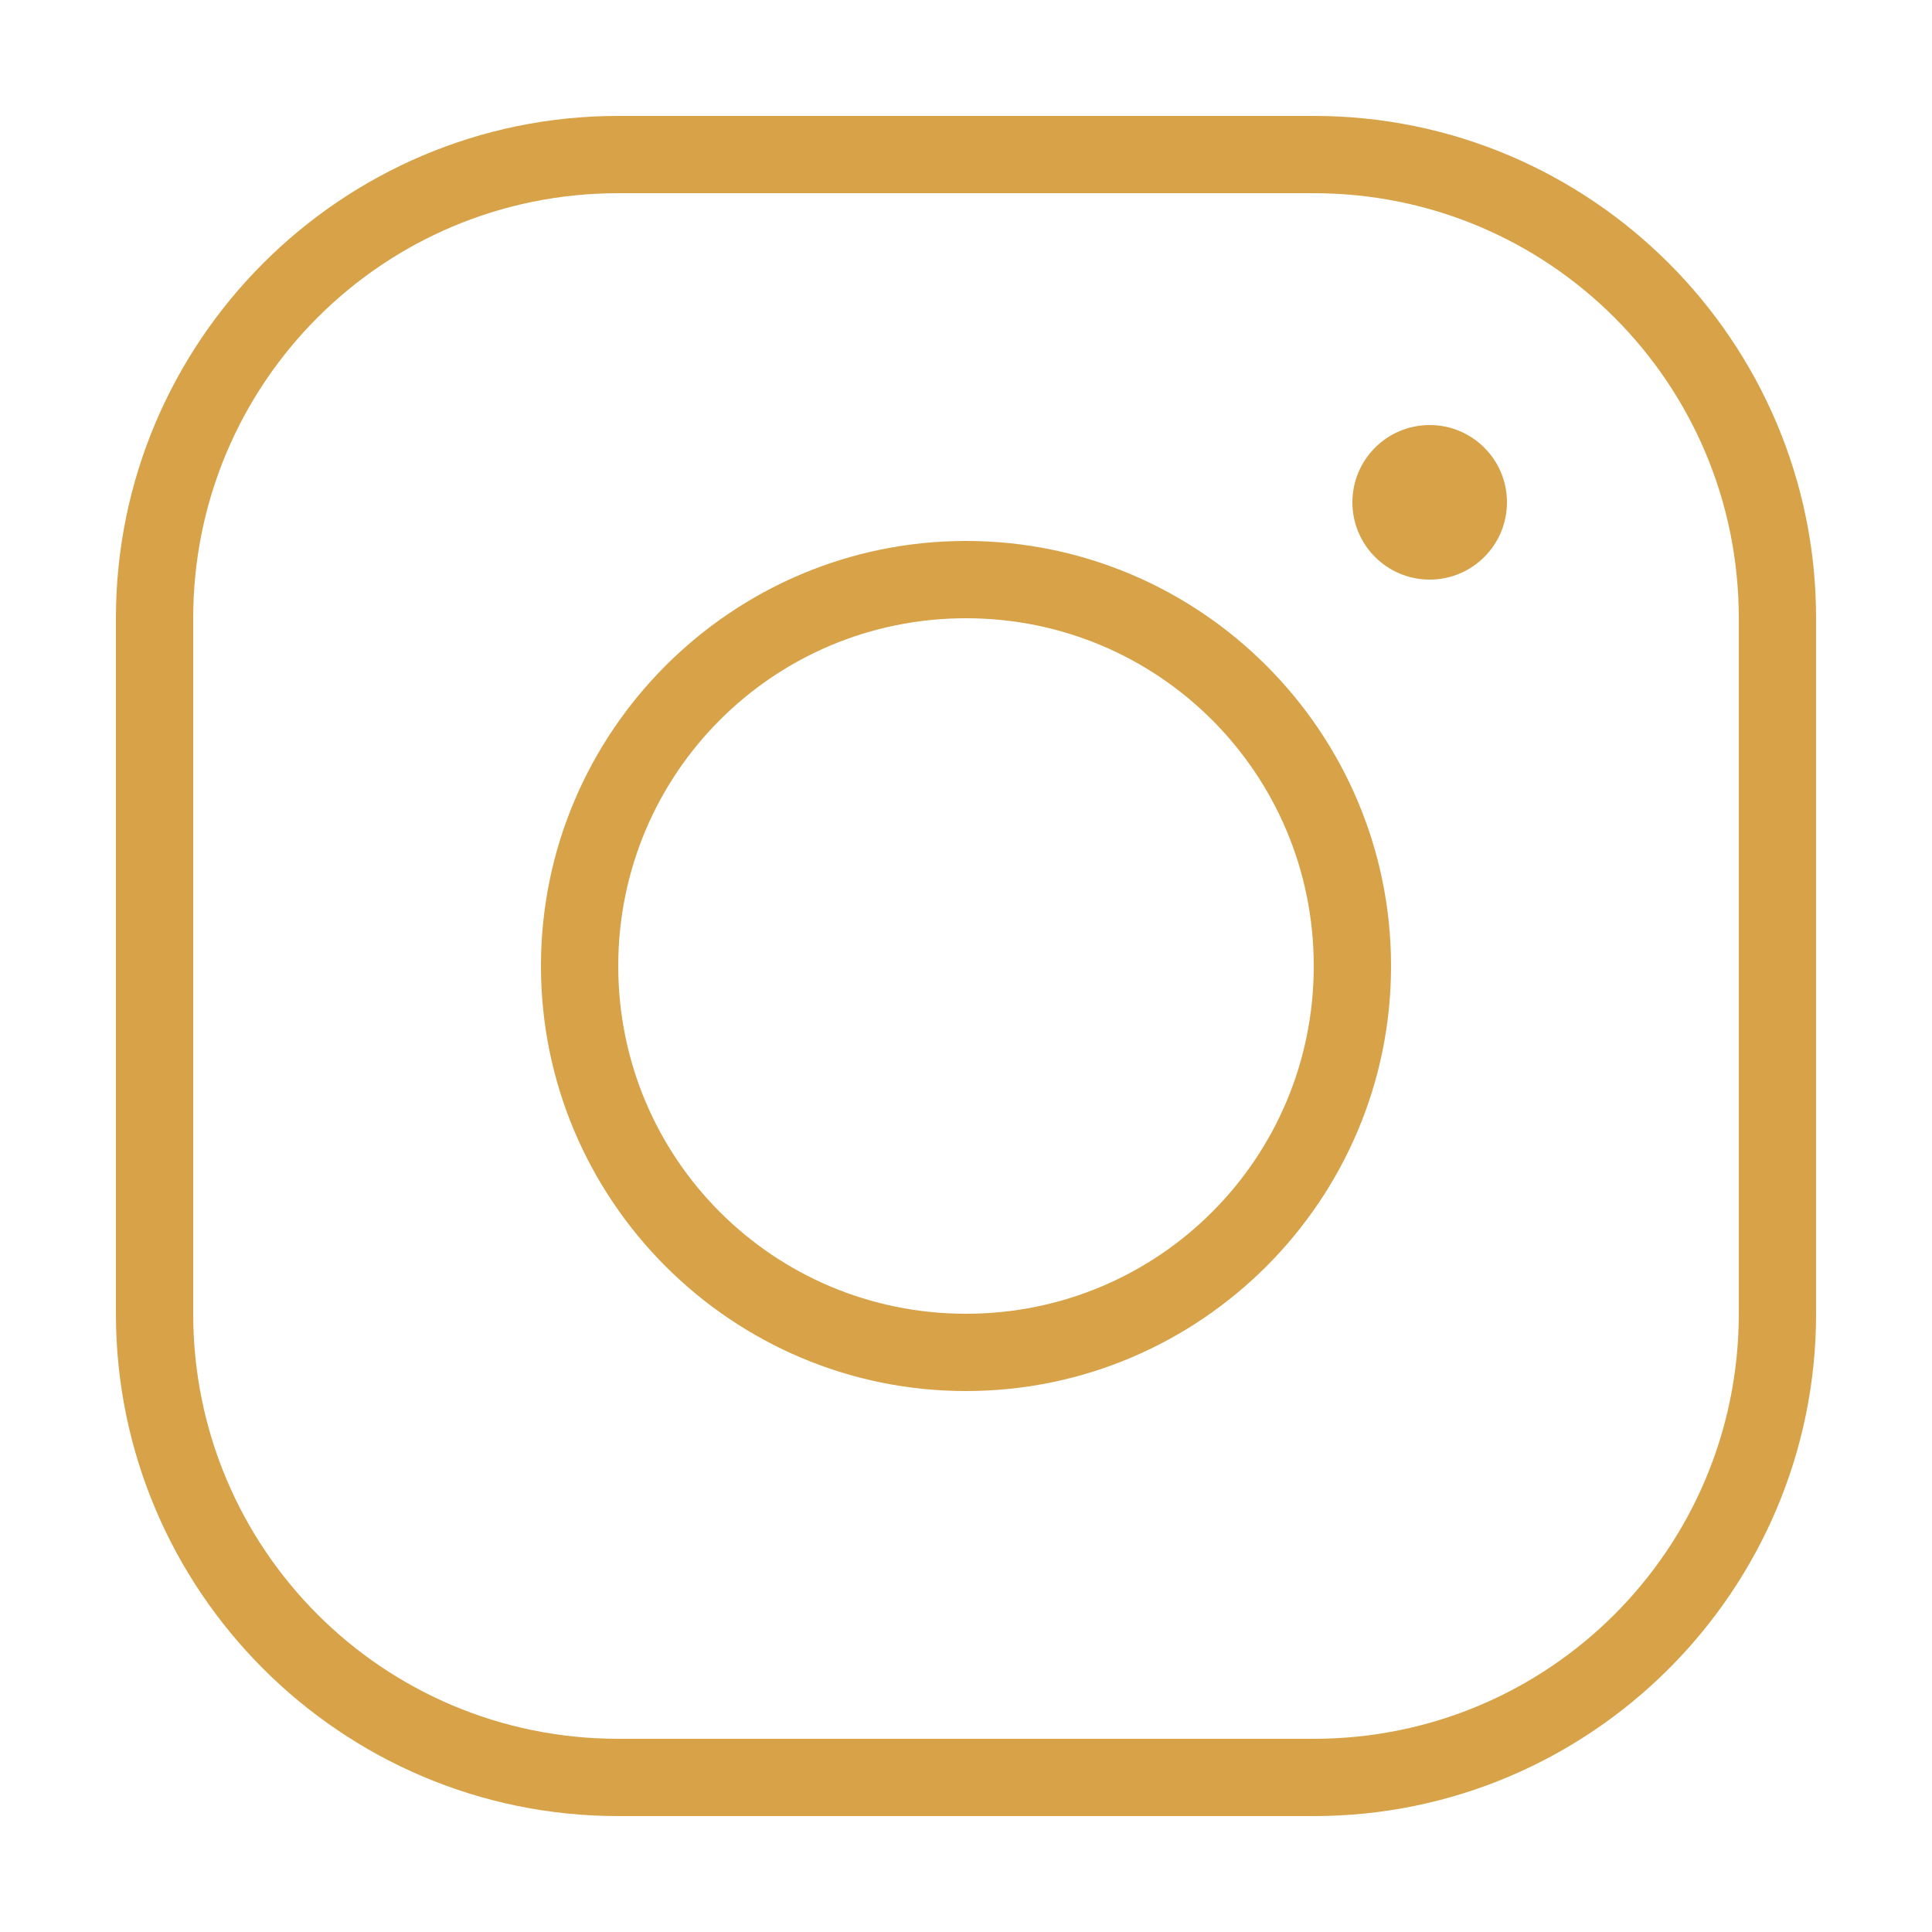
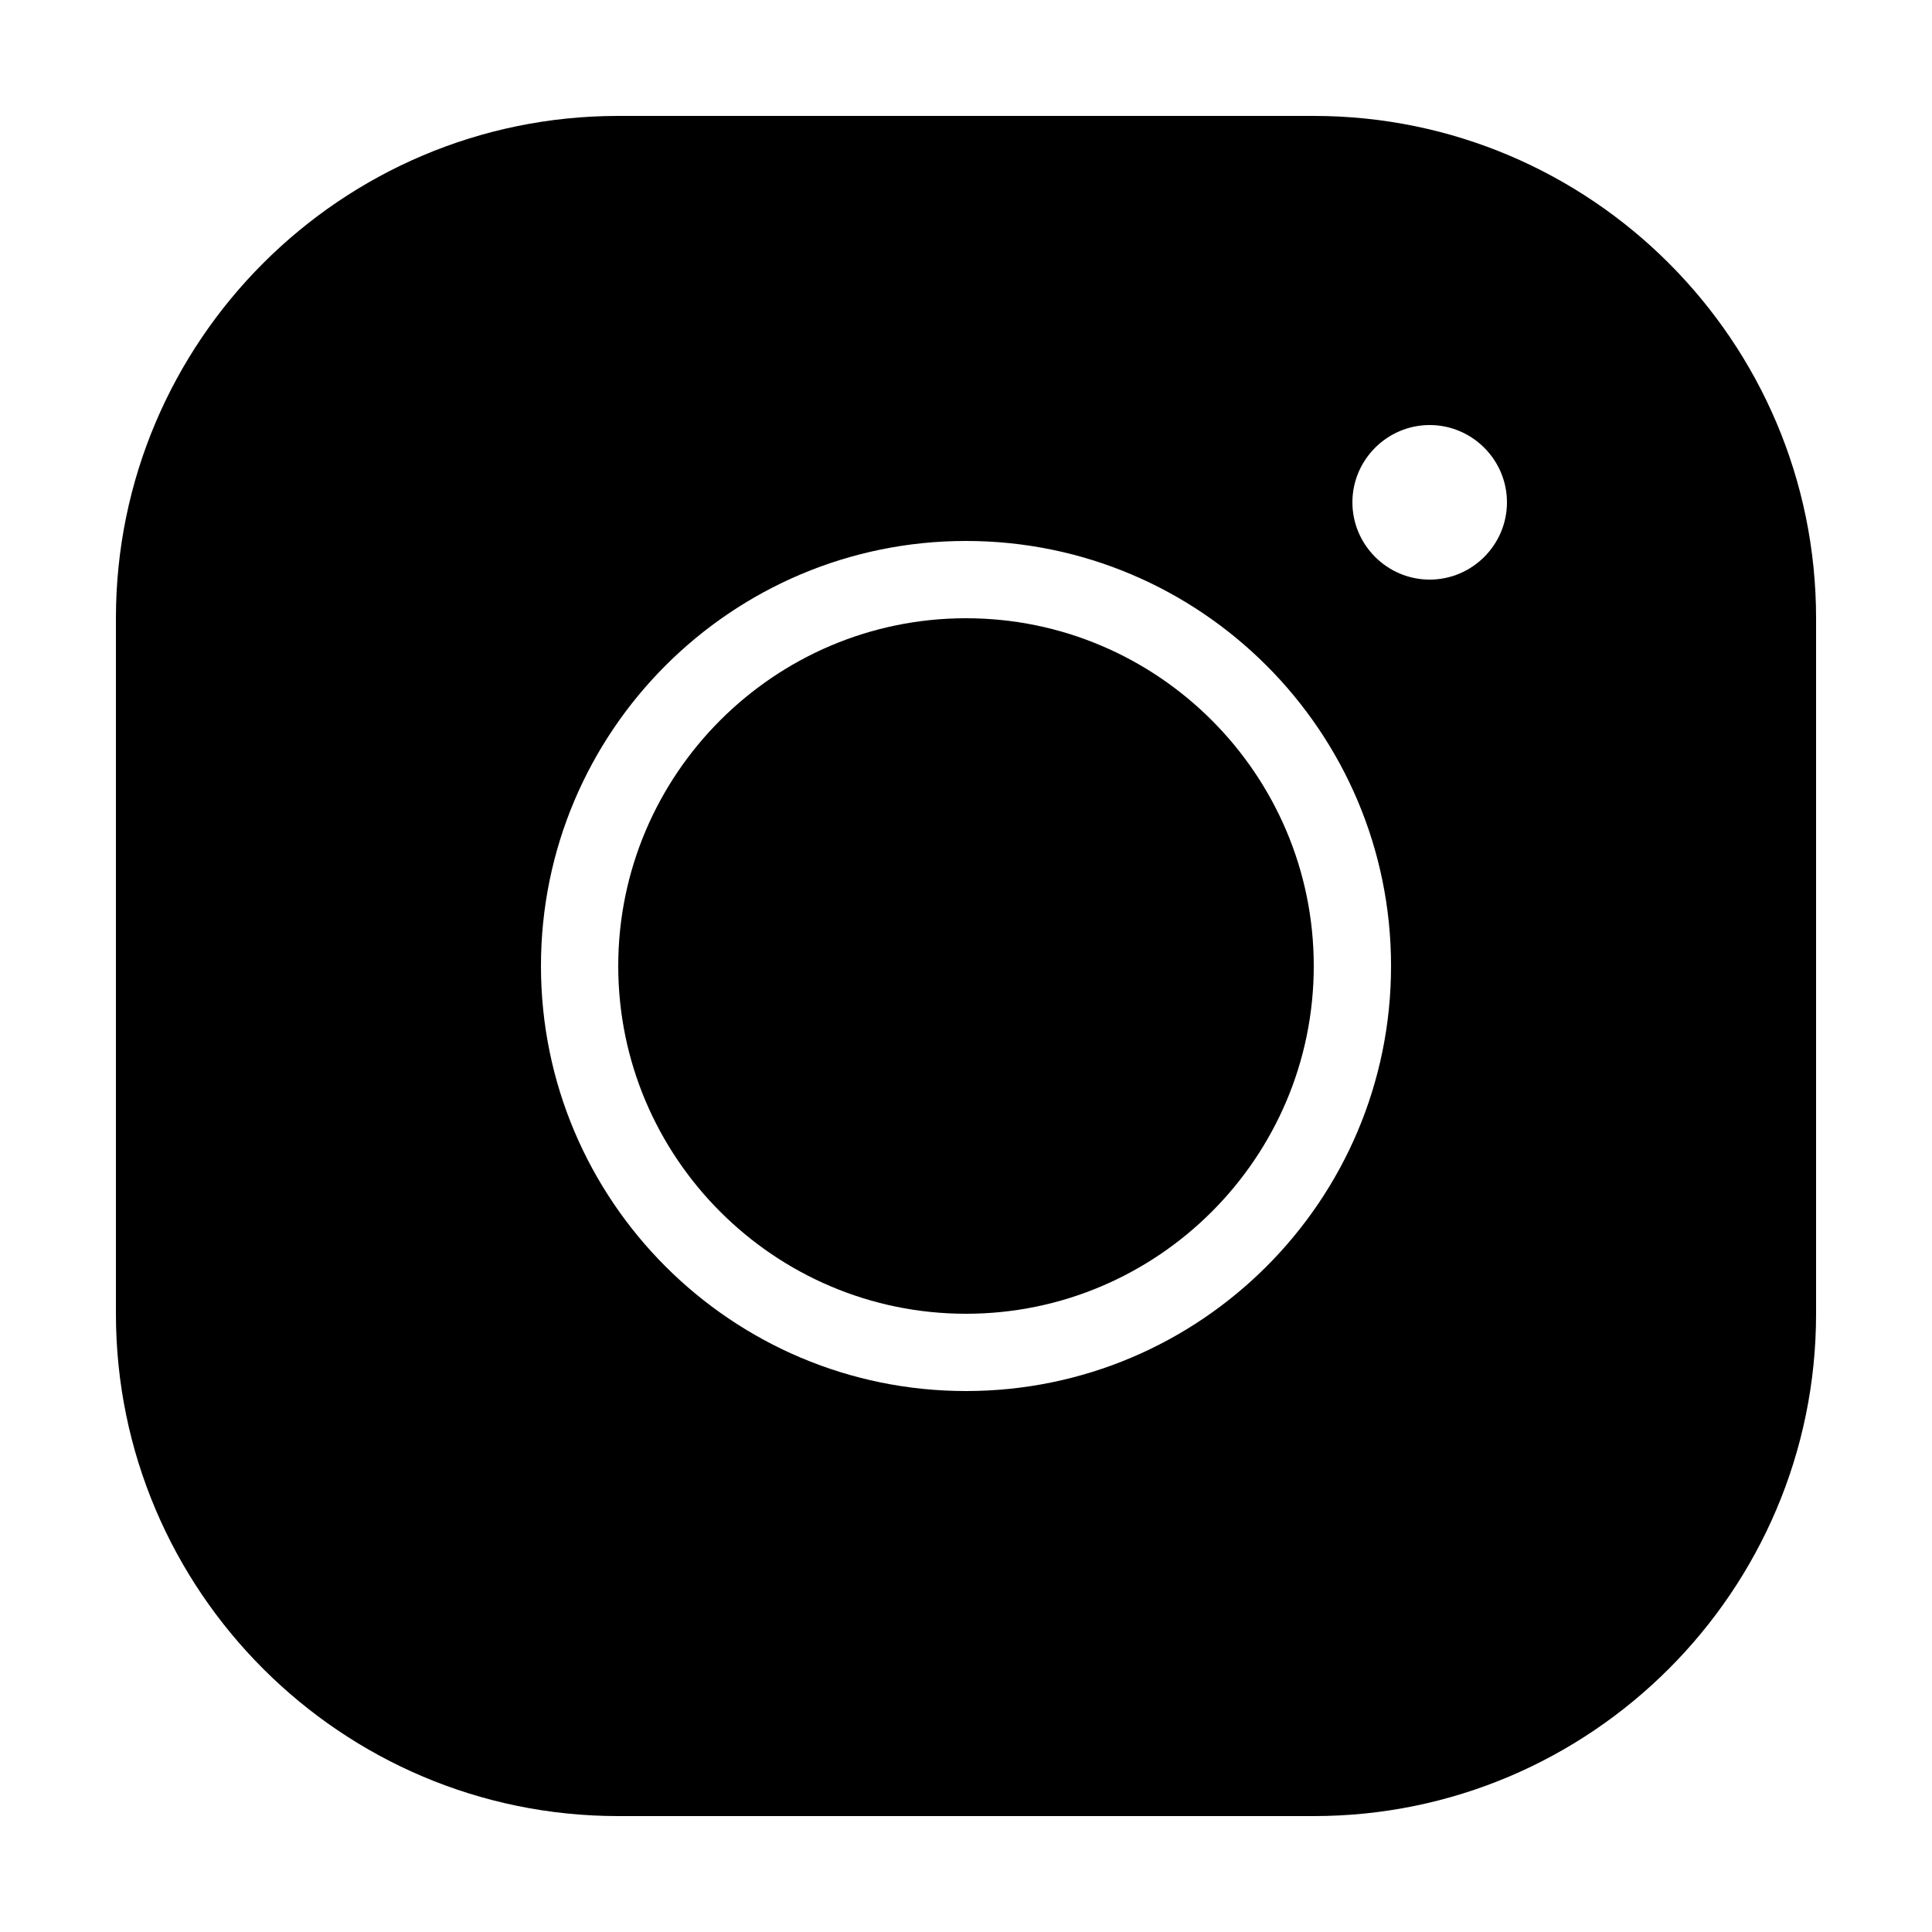
- <svg xmlns="http://www.w3.org/2000/svg" fill="#d7a248" viewBox="0 0 50 50" width="50px" height="50px">
-   <path d="M 16 3 C 8.832 3 3 8.832 3 16 L 3 34 C 3 41.168 8.832 47 16 47 L 34 47 C 41.168 47 47 41.168 47 34 L 47 16 C 47 8.832 41.168 3 34 3 L 16 3 z M 16 5 L 34 5 C 40.086 5 45 9.914 45 16 L 45 34 C 45 40.086 40.086 45 34 45 L 16 45 C 9.914 45 5 40.086 5 34 L 5 16 C 5 9.914 9.914 5 16 5 z M 37 11 A 2 2 0 0 0 35 13 A 2 2 0 0 0 37 15 A 2 2 0 0 0 39 13 A 2 2 0 0 0 37 11 z M 25 14 C 18.937 14 14 18.937 14 25 C 14 31.063 18.937 36 25 36 C 31.063 36 36 31.063 36 25 C 36 18.937 31.063 14 25 14 z M 25 16 C 29.982 16 34 20.018 34 25 C 34 29.982 29.982 34 25 34 C 20.018 34 16 29.982 16 25 C 16 20.018 20.018 16 25 16 z" />
+ <svg xmlns="http://www.w3.org/2000/svg" viewBox="0 0 50 50" width="50px" height="50px">
+   <path d="M 16 3 C 8.83 3 3 8.83 3 16 L 3 34 C 3 41.17 8.83 47 16 47 L 34 47 C 41.17 47 47 41.17 47 34 L 47 16 C 47 8.83 41.17 3 34 3 L 16 3 z M 37 11 C 38.1 11 39 11.9 39 13 C 39 14.1 38.1 15 37 15 C 35.9 15 35 14.1 35 13 C 35 11.9 35.9 11 37 11 z M 25 14 C 31.07 14 36 18.93 36 25 C 36 31.07 31.07 36 25 36 C 18.93 36 14 31.07 14 25 C 14 18.93 18.93 14 25 14 z M 25 16 C 20.04 16 16 20.04 16 25 C 16 29.96 20.04 34 25 34 C 29.96 34 34 29.96 34 25 C 34 20.04 29.96 16 25 16 z" />
</svg>
